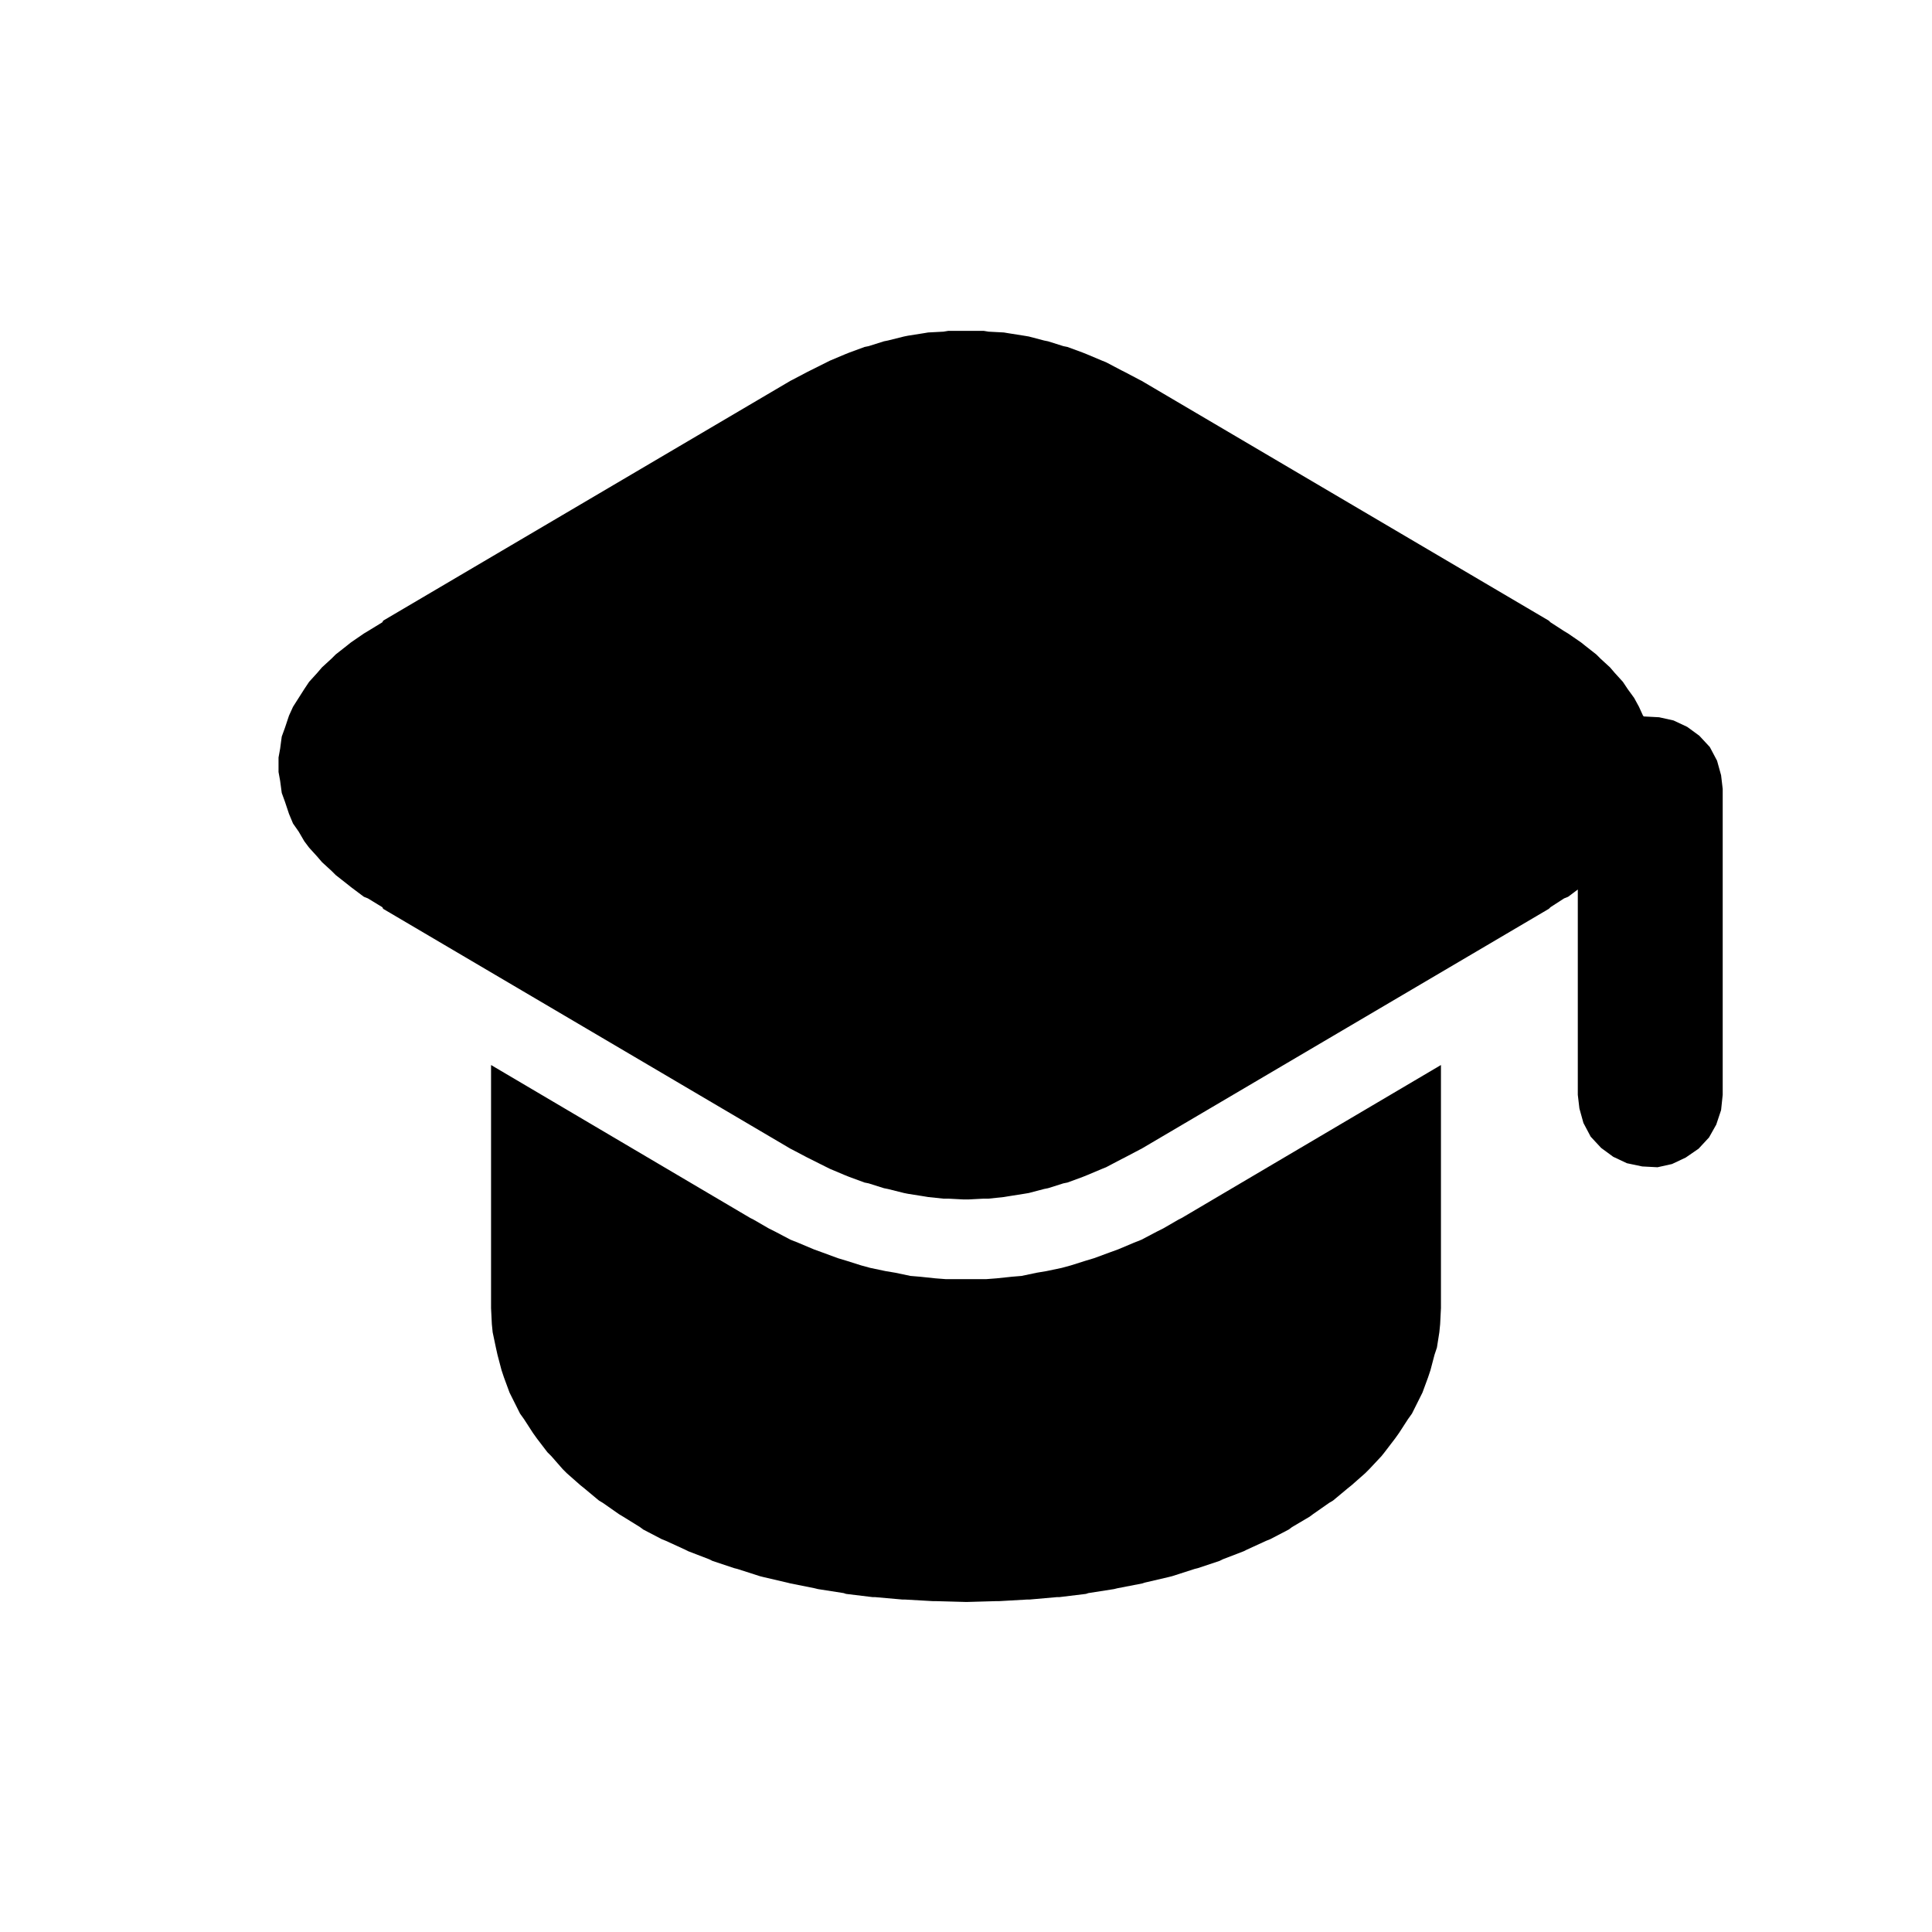
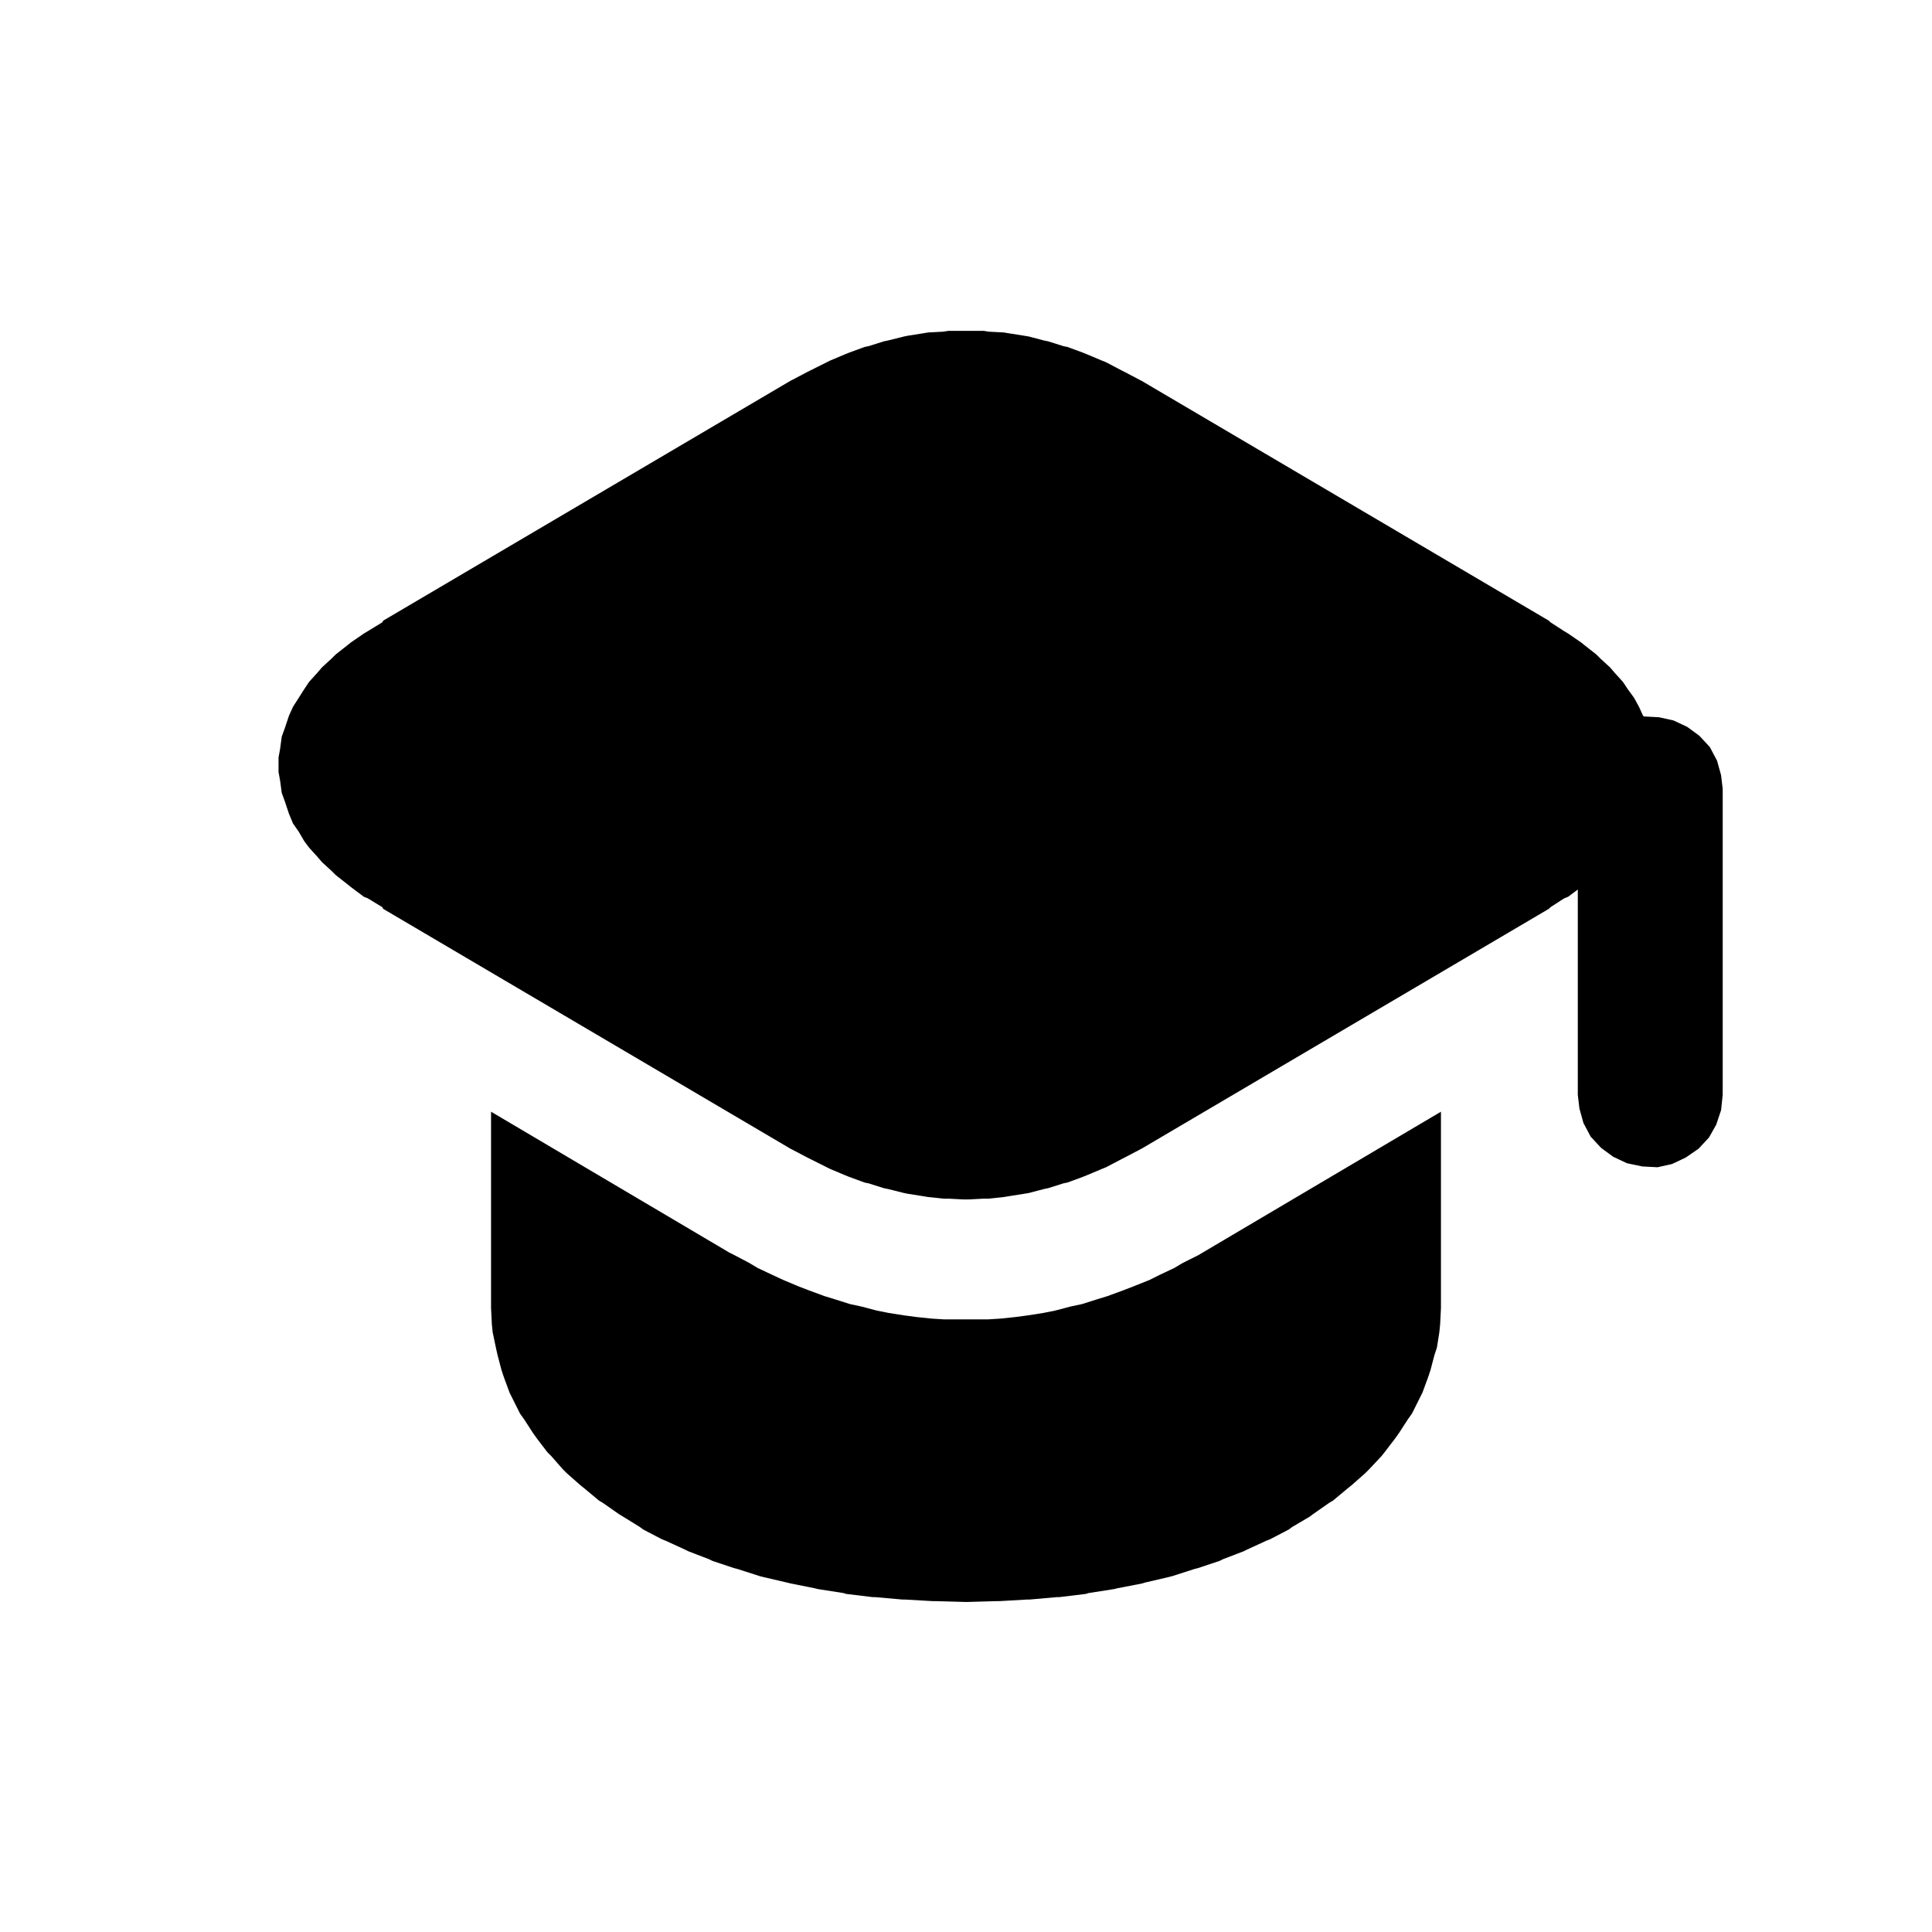
<svg xmlns="http://www.w3.org/2000/svg" viewBox="0 0 24 24" width="20" height="20" fill="currentColor">
-   <path d="M17.9 16.2L17.9 16.25L17.89 16.45L17.88 16.55L17.85 16.74L17.82 16.83L17.77 17.02L17.74 17.11L17.67 17.3L17.63 17.38L17.54 17.56L17.49 17.63L17.38 17.8L17.33 17.87L17.2 18.04L17.16 18.09L17.01 18.25L16.96 18.3L16.79 18.45L16.74 18.49L16.56 18.64L16.51 18.67L16.31 18.81L16.27 18.84L16.05 18.97L16.01 19L15.78 19.12L15.73 19.14L15.49 19.25L15.45 19.27L15.19 19.37L15.15 19.39L14.88 19.48L14.84 19.49L14.56 19.58L14.52 19.59L14.22 19.66L14.19 19.67L13.88 19.73L13.84 19.74L13.52 19.79L13.49 19.8L13.16 19.84L13.13 19.84L12.79 19.87L12.76 19.87L12.41 19.89L12.37 19.89L12.02 19.9L11.99 19.9L11.63 19.89L11.59 19.89L11.24 19.87L11.21 19.87L10.87 19.84L10.84 19.84L10.51 19.8L10.48 19.79L10.16 19.74L10.12 19.73L9.82 19.67L9.78 19.66L9.48 19.59L9.44 19.58L9.16 19.49L9.12 19.48L8.85 19.39L8.81 19.37L8.55 19.27L8.51 19.25L8.27 19.14L8.22 19.12L7.99 19L7.95 18.97L7.74 18.84L7.69 18.81L7.49 18.67L7.44 18.64L7.26 18.49L7.21 18.45L7.04 18.3L6.99 18.25L6.85 18.09L6.8 18.04L6.67 17.87L6.62 17.8L6.51 17.63L6.46 17.56L6.37 17.38L6.33 17.3L6.26 17.11L6.23 17.02L6.18 16.83L6.16 16.74L6.12 16.55L6.11 16.45L6.1 16.25L6.1 16.2L6.1 13.23L9.32 15.13L9.36 15.15L9.55 15.26L9.63 15.3L9.82 15.4L9.92 15.44L10.11 15.52L10.22 15.56L10.41 15.63L10.51 15.66L10.7 15.72L10.81 15.75L11 15.79L11.12 15.81L11.31 15.85L11.43 15.86L11.62 15.88L11.75 15.89L11.94 15.89L12.06 15.89L12.25 15.89L12.38 15.88L12.57 15.86L12.69 15.85L12.88 15.81L13 15.79L13.19 15.75L13.3 15.72L13.49 15.66L13.59 15.63L13.78 15.56L13.89 15.52L14.08 15.44L14.18 15.4L14.37 15.3L14.45 15.26L14.64 15.15L14.68 15.13L17.9 13.23ZM12.22 4.11L12.28 4.12L12.47 4.13L12.53 4.14L12.72 4.17L12.78 4.18L12.97 4.23L13.02 4.24L13.21 4.3L13.26 4.31L13.45 4.38L13.5 4.4L13.69 4.48L13.74 4.5L13.93 4.6L13.97 4.62L14.16 4.72L14.18 4.73L19.24 7.71L19.26 7.73L19.43 7.84L19.48 7.87L19.64 7.98L19.69 8.02L19.83 8.13L19.88 8.18L20 8.29L20.06 8.36L20.16 8.47L20.22 8.56L20.3 8.67L20.36 8.78L20.41 8.89L20.42 8.9L20.61 8.91L20.79 8.95L20.96 9.03L21.11 9.14L21.24 9.28L21.33 9.45L21.38 9.63L21.4 9.8L21.4 13.6L21.38 13.79L21.32 13.97L21.23 14.13L21.1 14.27L20.94 14.38L20.77 14.46L20.59 14.5L20.4 14.49L20.21 14.45L20.04 14.37L19.89 14.26L19.76 14.12L19.67 13.95L19.62 13.77L19.6 13.6L19.6 11.05L19.48 11.14L19.43 11.16L19.26 11.27L19.24 11.29L14.18 14.27L14.16 14.28L13.97 14.38L13.93 14.4L13.74 14.5L13.69 14.52L13.5 14.6L13.45 14.62L13.26 14.69L13.21 14.7L13.02 14.76L12.97 14.77L12.78 14.82L12.72 14.83L12.53 14.86L12.47 14.87L12.28 14.89L12.22 14.89L12.03 14.9L11.97 14.9L11.78 14.89L11.72 14.89L11.53 14.87L11.47 14.86L11.28 14.83L11.23 14.82L11.03 14.77L10.98 14.76L10.79 14.7L10.74 14.69L10.55 14.62L10.5 14.6L10.31 14.52L10.27 14.5L10.07 14.4L10.03 14.38L9.84 14.28L9.82 14.27L4.76 11.29L4.75 11.27L4.57 11.16L4.52 11.14L4.36 11.02L4.31 10.98L4.17 10.87L4.12 10.82L4 10.71L3.94 10.64L3.84 10.53L3.78 10.45L3.71 10.33L3.64 10.23L3.59 10.11L3.54 9.96L3.5 9.85L3.48 9.7L3.46 9.59L3.46 9.41L3.48 9.3L3.5 9.15L3.54 9.04L3.59 8.89L3.64 8.78L3.71 8.67L3.78 8.56L3.84 8.47L3.94 8.36L4 8.29L4.12 8.18L4.17 8.13L4.31 8.02L4.36 7.98L4.52 7.87L4.57 7.84L4.75 7.73L4.76 7.71L9.82 4.73L9.84 4.72L10.03 4.62L10.07 4.6L10.27 4.5L10.31 4.48L10.5 4.4L10.55 4.38L10.74 4.31L10.79 4.3L10.98 4.24L11.03 4.23L11.23 4.18L11.28 4.17L11.47 4.14L11.53 4.13L11.72 4.12L11.78 4.11L11.97 4.11L12.03 4.11Z" />
+   <path d="M17.9 16.2L17.9 16.25L17.89 16.45L17.88 16.55L17.85 16.74L17.82 16.83L17.77 17.02L17.74 17.11L17.67 17.3L17.63 17.38L17.54 17.56L17.49 17.63L17.38 17.8L17.33 17.87L17.2 18.04L17.16 18.09L17.01 18.25L16.96 18.3L16.79 18.45L16.74 18.49L16.56 18.64L16.51 18.67L16.31 18.81L16.27 18.84L16.05 18.97L16.01 19L15.78 19.12L15.73 19.14L15.49 19.25L15.45 19.27L15.19 19.37L15.15 19.39L14.88 19.48L14.84 19.49L14.56 19.58L14.52 19.59L14.22 19.66L14.19 19.67L13.88 19.73L13.84 19.74L13.52 19.79L13.49 19.8L13.16 19.84L13.13 19.84L12.79 19.87L12.76 19.87L12.41 19.89L12.37 19.89L12.02 19.9L11.99 19.9L11.63 19.89L11.59 19.89L11.24 19.87L11.21 19.87L10.87 19.84L10.84 19.84L10.51 19.8L10.48 19.79L10.16 19.74L10.12 19.73L9.82 19.67L9.78 19.66L9.48 19.59L9.44 19.58L9.16 19.49L9.12 19.48L8.85 19.39L8.81 19.37L8.55 19.27L8.51 19.25L8.27 19.14L8.22 19.12L7.99 19L7.95 18.97L7.74 18.84L7.69 18.81L7.49 18.67L7.44 18.64L7.26 18.49L7.21 18.45L7.04 18.3L6.99 18.25L6.85 18.09L6.8 18.04L6.67 17.87L6.62 17.8L6.51 17.63L6.46 17.56L6.37 17.38L6.33 17.3L6.26 17.11L6.23 17.02L6.18 16.83L6.16 16.74L6.12 16.55L6.11 16.45L6.1 16.25L6.1 16.2L6.1 13.81L9.06 15.56L9.12 15.59L9.31 15.69L9.41 15.75L9.6 15.84L9.73 15.9L9.92 15.98L10.05 16.03L10.24 16.1L10.37 16.14L10.56 16.2L10.7 16.23L10.89 16.28L11.04 16.31L11.23 16.34L11.38 16.36L11.57 16.38L11.73 16.39L11.93 16.39L12.08 16.39L12.27 16.39L12.43 16.38L12.62 16.36L12.77 16.34L12.96 16.31L13.11 16.28L13.3 16.23L13.44 16.2L13.63 16.14L13.76 16.1L13.95 16.03L14.08 15.98L14.28 15.9L14.4 15.84L14.59 15.75L14.69 15.69L14.89 15.59L14.94 15.56L17.9 13.81ZM12.22 4.11L12.28 4.12L12.47 4.13L12.53 4.14L12.72 4.17L12.78 4.18L12.97 4.23L13.02 4.24L13.21 4.3L13.26 4.31L13.45 4.38L13.5 4.4L13.69 4.48L13.74 4.5L13.93 4.6L13.97 4.62L14.16 4.72L14.18 4.73L19.24 7.71L19.26 7.73L19.43 7.84L19.48 7.87L19.64 7.98L19.69 8.02L19.83 8.13L19.88 8.18L20 8.29L20.06 8.36L20.16 8.47L20.22 8.56L20.3 8.67L20.36 8.78L20.41 8.89L20.42 8.9L20.61 8.91L20.79 8.95L20.96 9.03L21.11 9.14L21.24 9.28L21.33 9.45L21.38 9.63L21.4 9.8L21.4 13.6L21.38 13.79L21.32 13.97L21.23 14.13L21.1 14.27L20.94 14.38L20.77 14.46L20.59 14.5L20.4 14.49L20.21 14.45L20.04 14.37L19.89 14.26L19.76 14.12L19.67 13.95L19.62 13.77L19.6 13.6L19.6 11.05L19.48 11.14L19.43 11.16L19.26 11.27L19.24 11.29L14.18 14.27L14.16 14.28L13.97 14.38L13.93 14.4L13.74 14.5L13.69 14.52L13.5 14.6L13.45 14.62L13.26 14.69L13.21 14.7L13.02 14.76L12.97 14.77L12.78 14.82L12.72 14.83L12.53 14.86L12.47 14.87L12.28 14.89L12.22 14.89L12.03 14.9L11.97 14.9L11.78 14.89L11.72 14.89L11.53 14.87L11.47 14.86L11.28 14.83L11.23 14.82L11.03 14.77L10.98 14.76L10.79 14.7L10.74 14.69L10.55 14.62L10.5 14.6L10.31 14.52L10.27 14.5L10.07 14.4L10.03 14.38L9.84 14.28L9.82 14.27L4.76 11.29L4.75 11.27L4.57 11.16L4.52 11.14L4.36 11.02L4.31 10.98L4.17 10.87L4.12 10.82L4 10.71L3.94 10.64L3.84 10.53L3.78 10.45L3.71 10.33L3.64 10.23L3.59 10.11L3.54 9.96L3.5 9.85L3.48 9.7L3.46 9.59L3.46 9.41L3.48 9.3L3.5 9.15L3.54 9.04L3.59 8.89L3.64 8.78L3.71 8.67L3.78 8.56L3.84 8.47L3.94 8.36L4 8.29L4.12 8.18L4.17 8.13L4.31 8.02L4.36 7.98L4.52 7.87L4.57 7.84L4.75 7.73L4.76 7.71L9.82 4.73L9.84 4.72L10.03 4.62L10.07 4.6L10.27 4.5L10.31 4.48L10.5 4.4L10.55 4.38L10.74 4.31L10.79 4.3L10.98 4.24L11.03 4.23L11.23 4.18L11.28 4.17L11.47 4.14L11.53 4.13L11.72 4.12L11.78 4.11L11.97 4.11L12.03 4.11Z" />
</svg>
